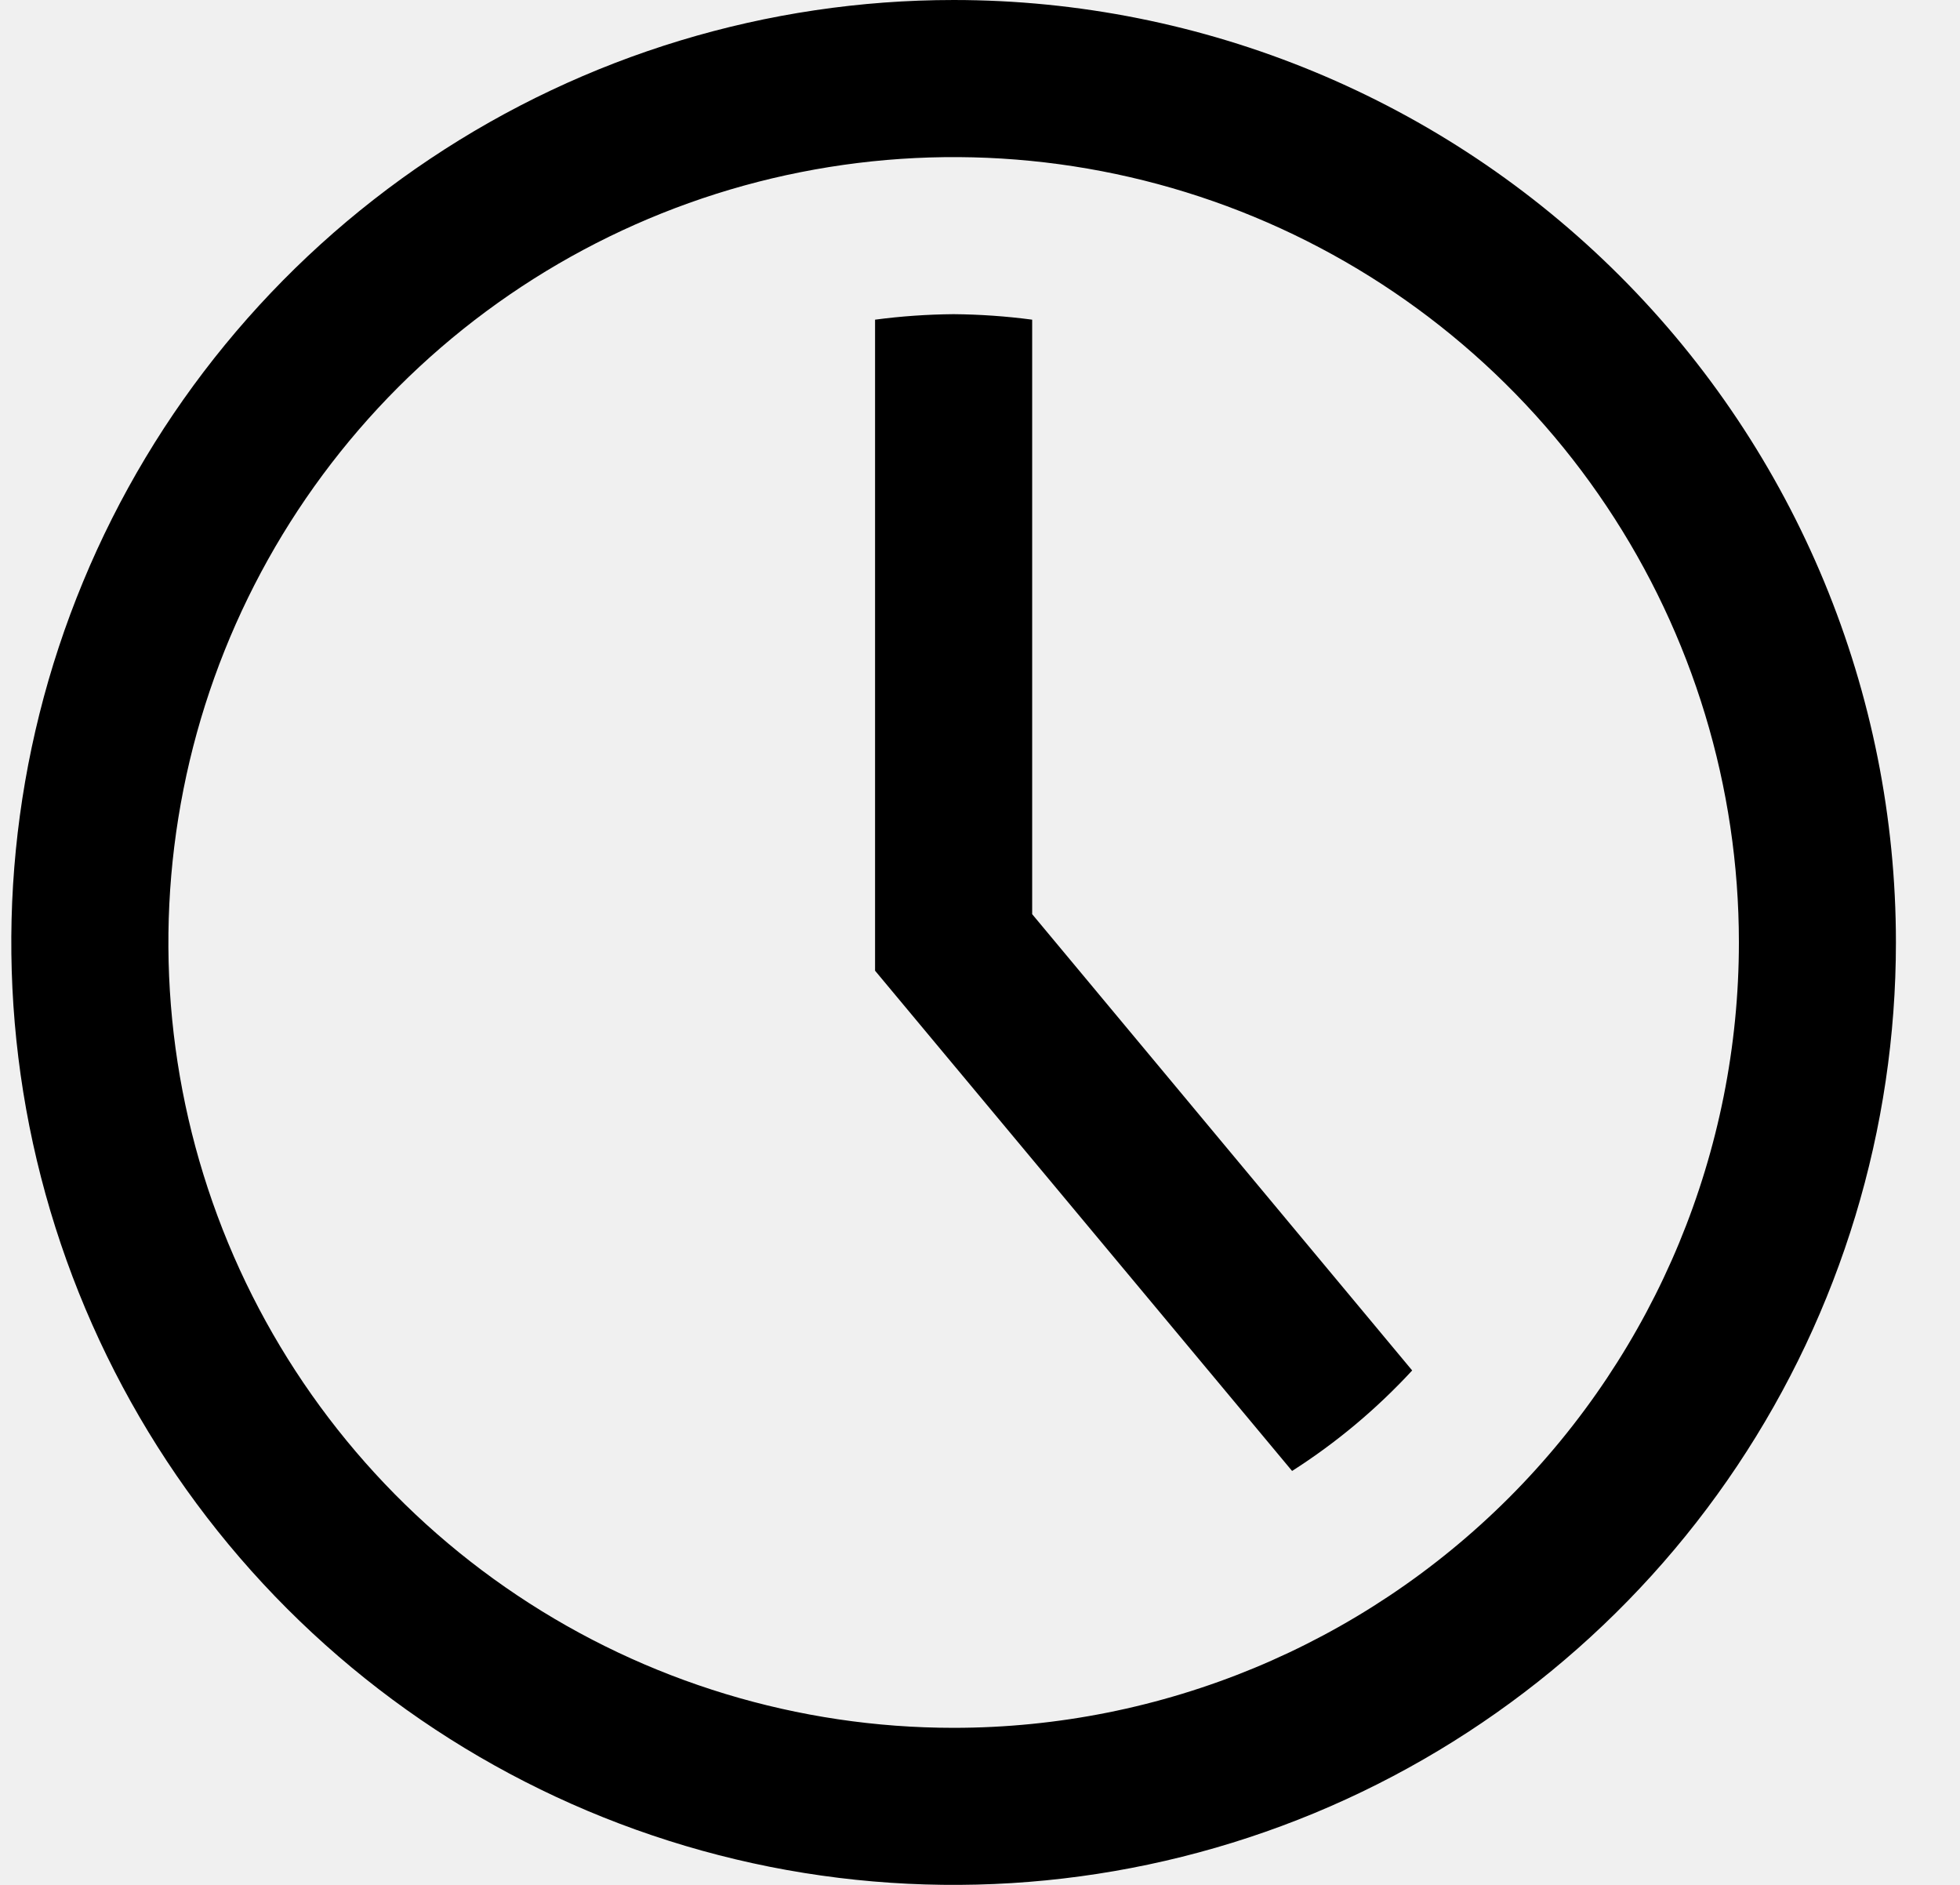
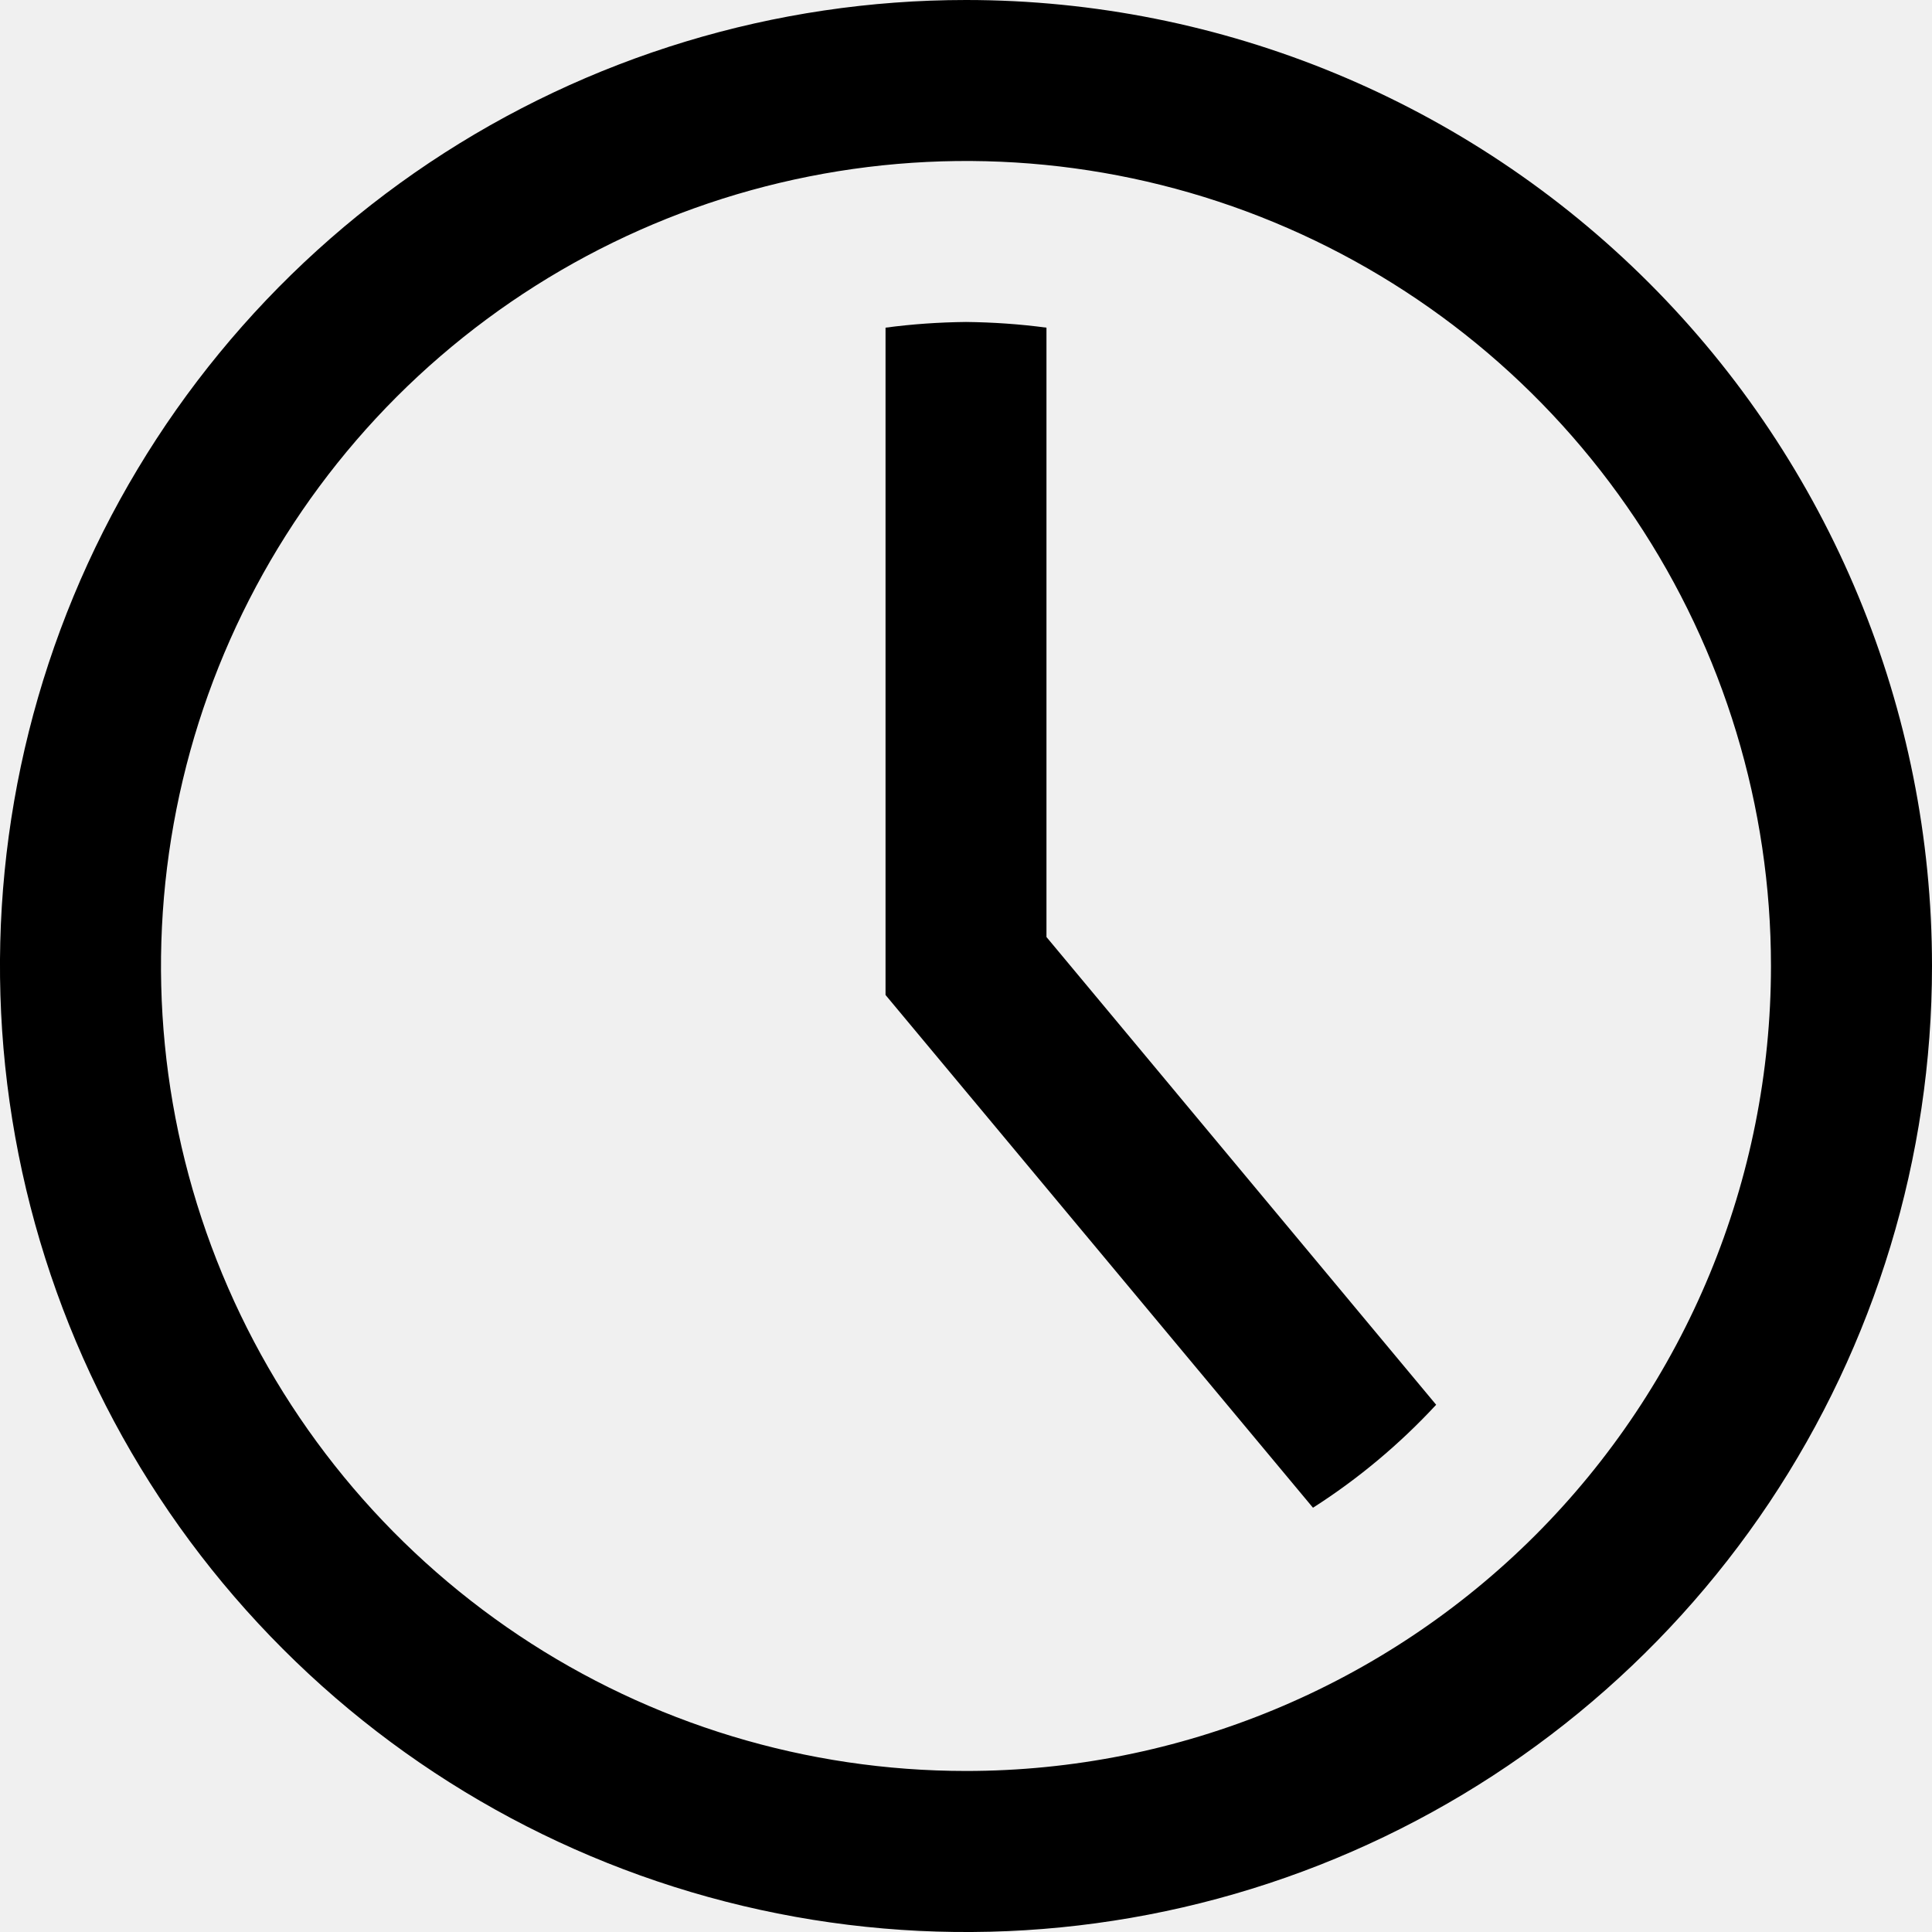
- <svg xmlns="http://www.w3.org/2000/svg" width="26" height="25" viewBox="0 0 26 25" fill="none">
+ <svg xmlns="http://www.w3.org/2000/svg" width="20" height="20" viewBox="0 0 20 20" fill="none">
  <g clip-path="url(#clip0_30_231)">
-     <path d="M12.65 3.05176e-05C10.178 3.05176e-05 7.761 0.733 5.705 2.107C3.65 3.48 2.048 5.432 1.102 7.716C0.155 10.001 -0.092 12.514 0.39 14.939C0.873 17.363 2.063 19.591 3.811 21.339C5.559 23.087 7.787 24.277 10.211 24.76C12.636 25.242 15.149 24.995 17.434 24.049C19.718 23.102 21.67 21.5 23.043 19.445C24.417 17.389 25.15 14.972 25.15 12.5C25.15 9.185 23.833 6.005 21.489 3.661C19.145 1.317 15.965 3.05176e-05 12.65 3.05176e-05ZM12.65 22.917C10.59 22.917 8.576 22.306 6.863 21.161C5.15 20.017 3.815 18.39 3.026 16.486C2.238 14.583 2.032 12.489 2.434 10.468C2.835 8.447 3.828 6.591 5.284 5.134C6.741 3.678 8.597 2.685 10.618 2.284C12.639 1.882 14.733 2.088 16.636 2.876C18.54 3.665 20.167 5 21.311 6.713C22.456 8.426 23.067 10.44 23.067 12.5C23.067 15.263 21.969 17.912 20.016 19.866C18.062 21.819 15.413 22.917 12.65 22.917Z" fill="black" />
-     <path d="M13.692 4.24C13.346 4.194 12.998 4.17 12.65 4.167C12.302 4.17 11.954 4.194 11.608 4.24V12.875L17.14 19.51C17.726 19.136 18.261 18.688 18.733 18.177L13.692 12.125V4.24Z" fill="black" />
+     <path d="M10 0C8.022 0 6.089 0.586 4.444 1.685C2.8 2.784 1.518 4.346 0.761 6.173C0.004 8 -0.194 10.011 0.192 11.951C0.578 13.891 1.53 15.672 2.929 17.071C4.327 18.47 6.109 19.422 8.049 19.808C9.989 20.194 12 19.996 13.827 19.239C15.654 18.482 17.216 17.2 18.315 15.556C19.413 13.911 20 11.978 20 10C20 7.348 18.946 4.804 17.071 2.929C15.196 1.054 12.652 0 10 0ZM10 18.333C8.352 18.333 6.741 17.845 5.37 16.929C4 16.013 2.932 14.712 2.301 13.189C1.67 11.666 1.505 9.991 1.827 8.374C2.148 6.758 2.942 5.273 4.107 4.107C5.273 2.942 6.758 2.148 8.374 1.827C9.991 1.505 11.666 1.67 13.189 2.301C14.712 2.932 16.013 4 16.929 5.37C17.845 6.741 18.333 8.352 18.333 10C18.333 12.21 17.455 14.33 15.893 15.893C14.33 17.455 12.21 18.333 10 18.333Z" fill="black" />
+     <path d="M10.833 3.392C10.557 3.355 10.279 3.336 10 3.333C9.721 3.336 9.443 3.355 9.167 3.392V10.3L13.592 15.608C14.06 15.309 14.489 14.95 14.867 14.542L10.833 9.7V3.392Z" fill="black" />
  </g>
  <defs>
    <clipPath id="clip0_30_231">
-       <rect width="25" height="25" fill="white" transform="translate(0.150024 3.05176e-05)" />
+       <rect width="20" height="20" fill="white" />
    </clipPath>
  </defs>
</svg>
